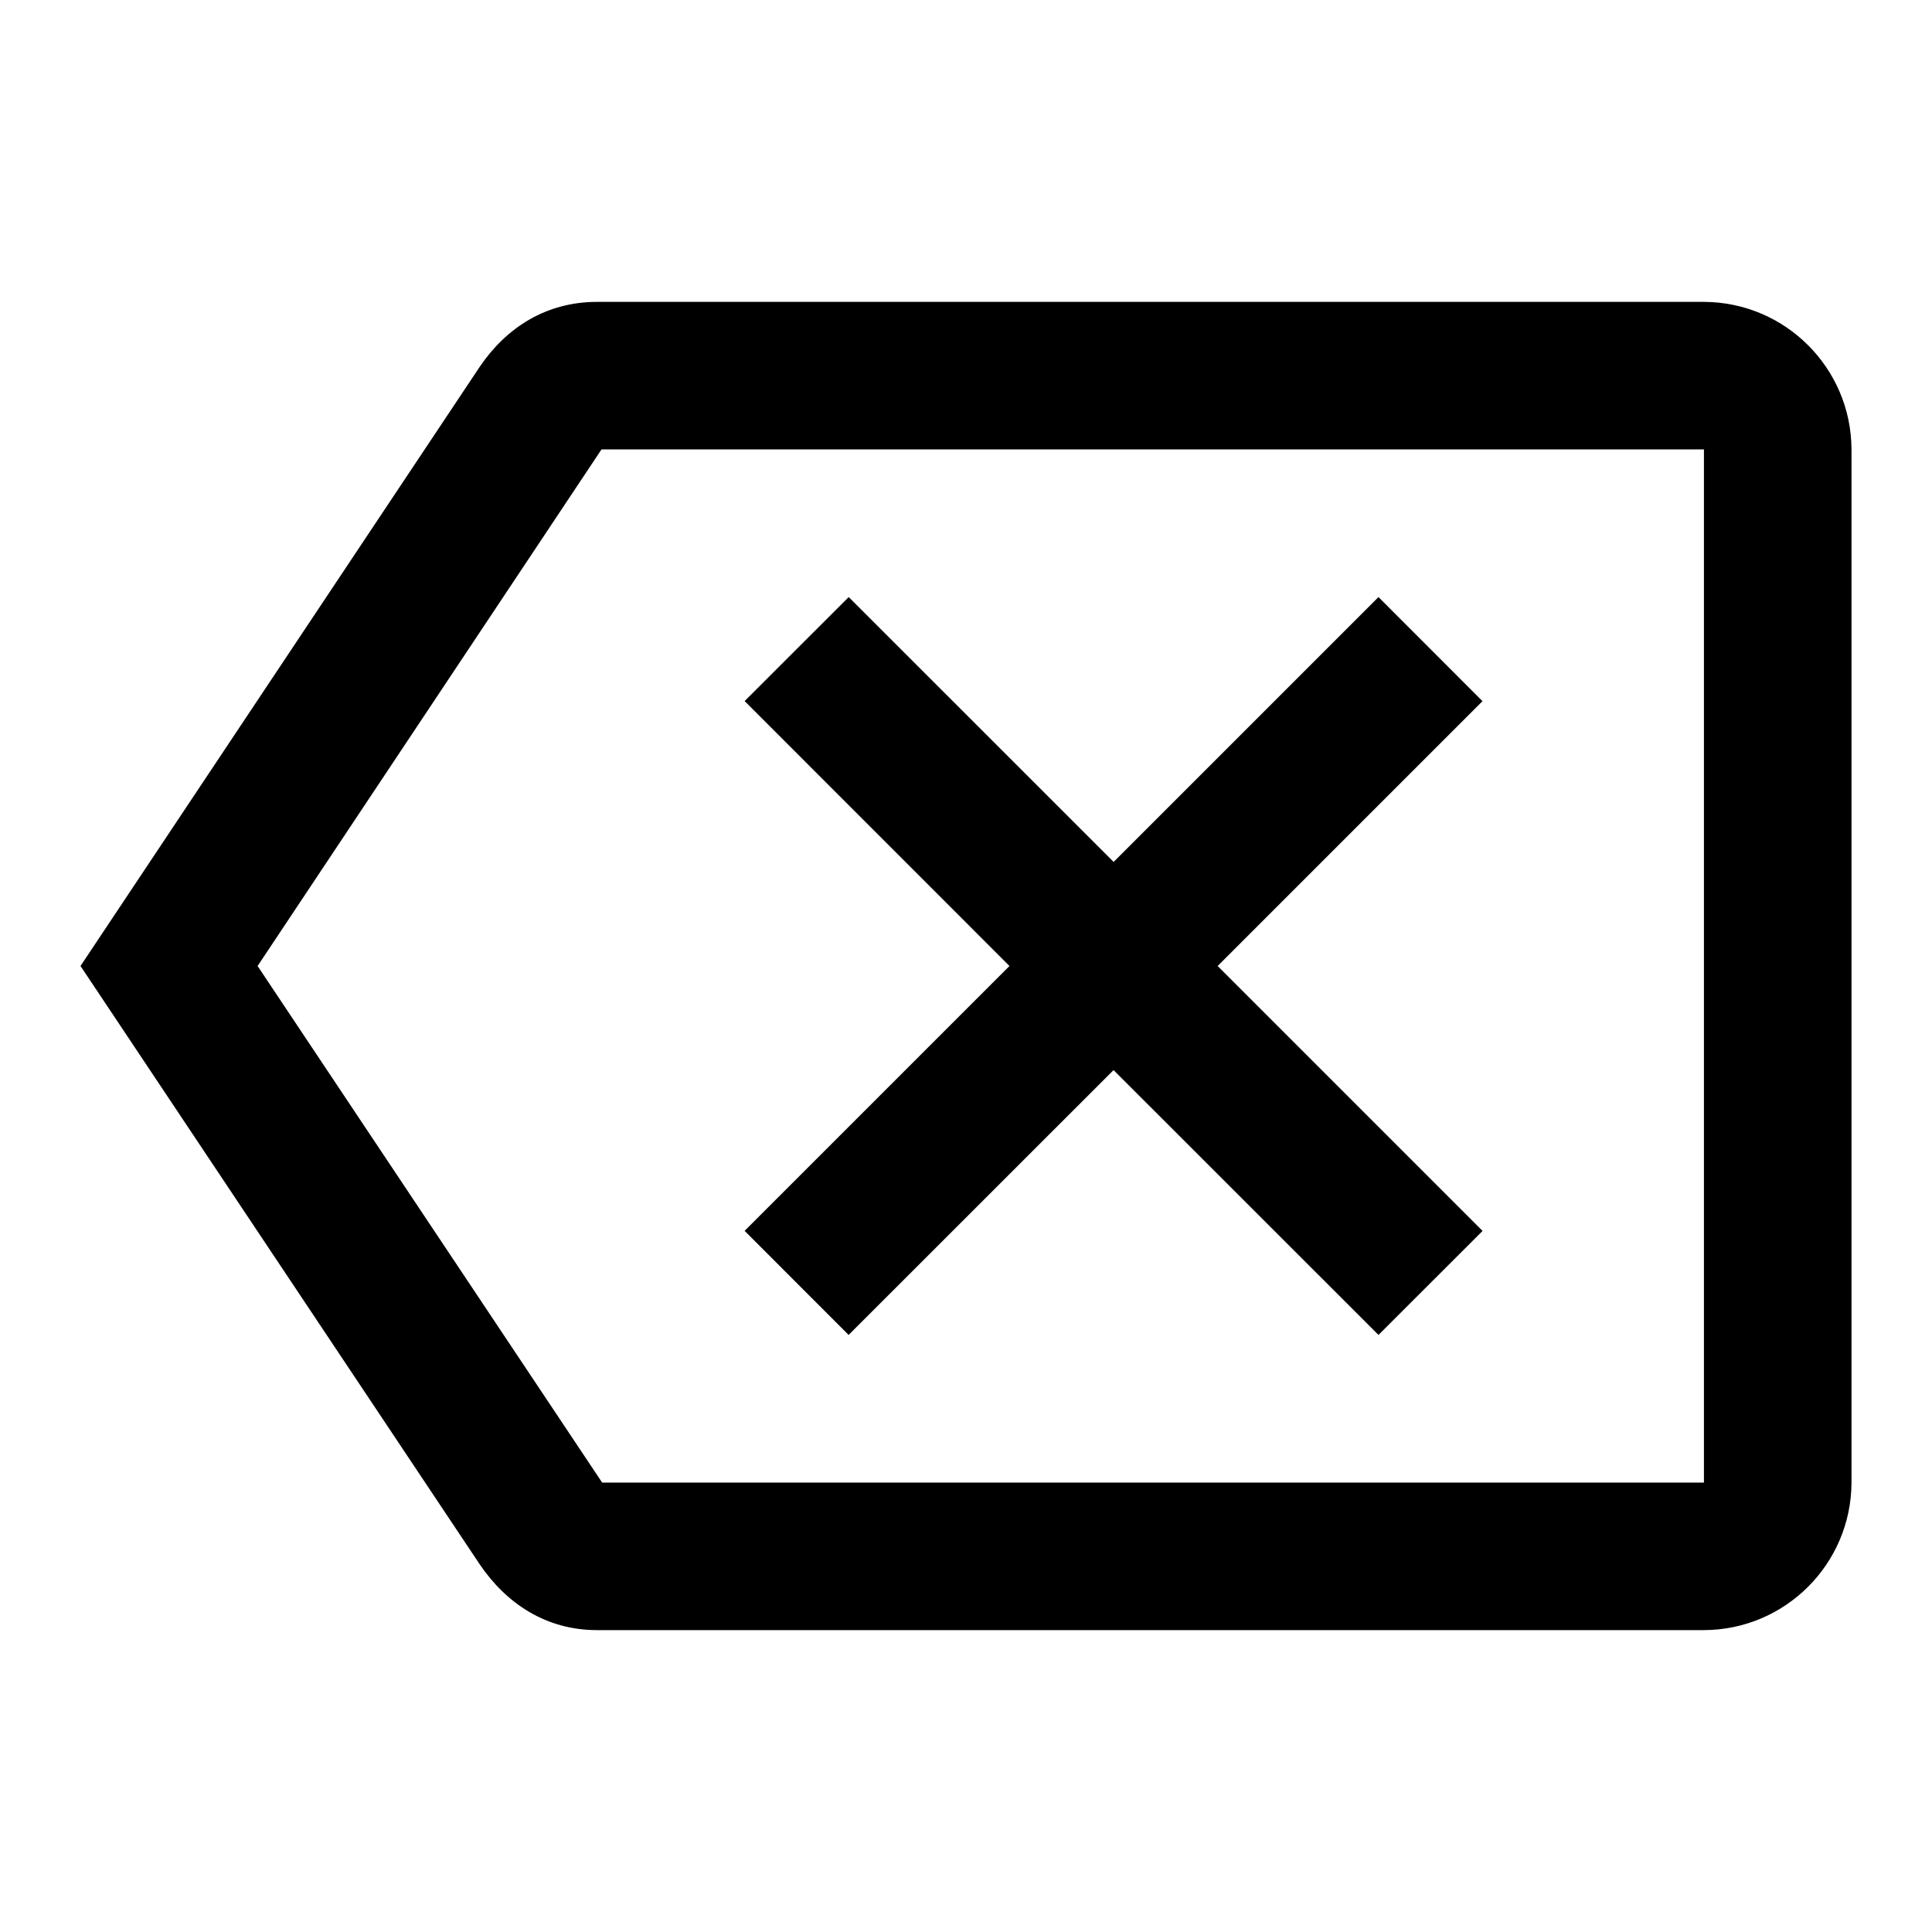
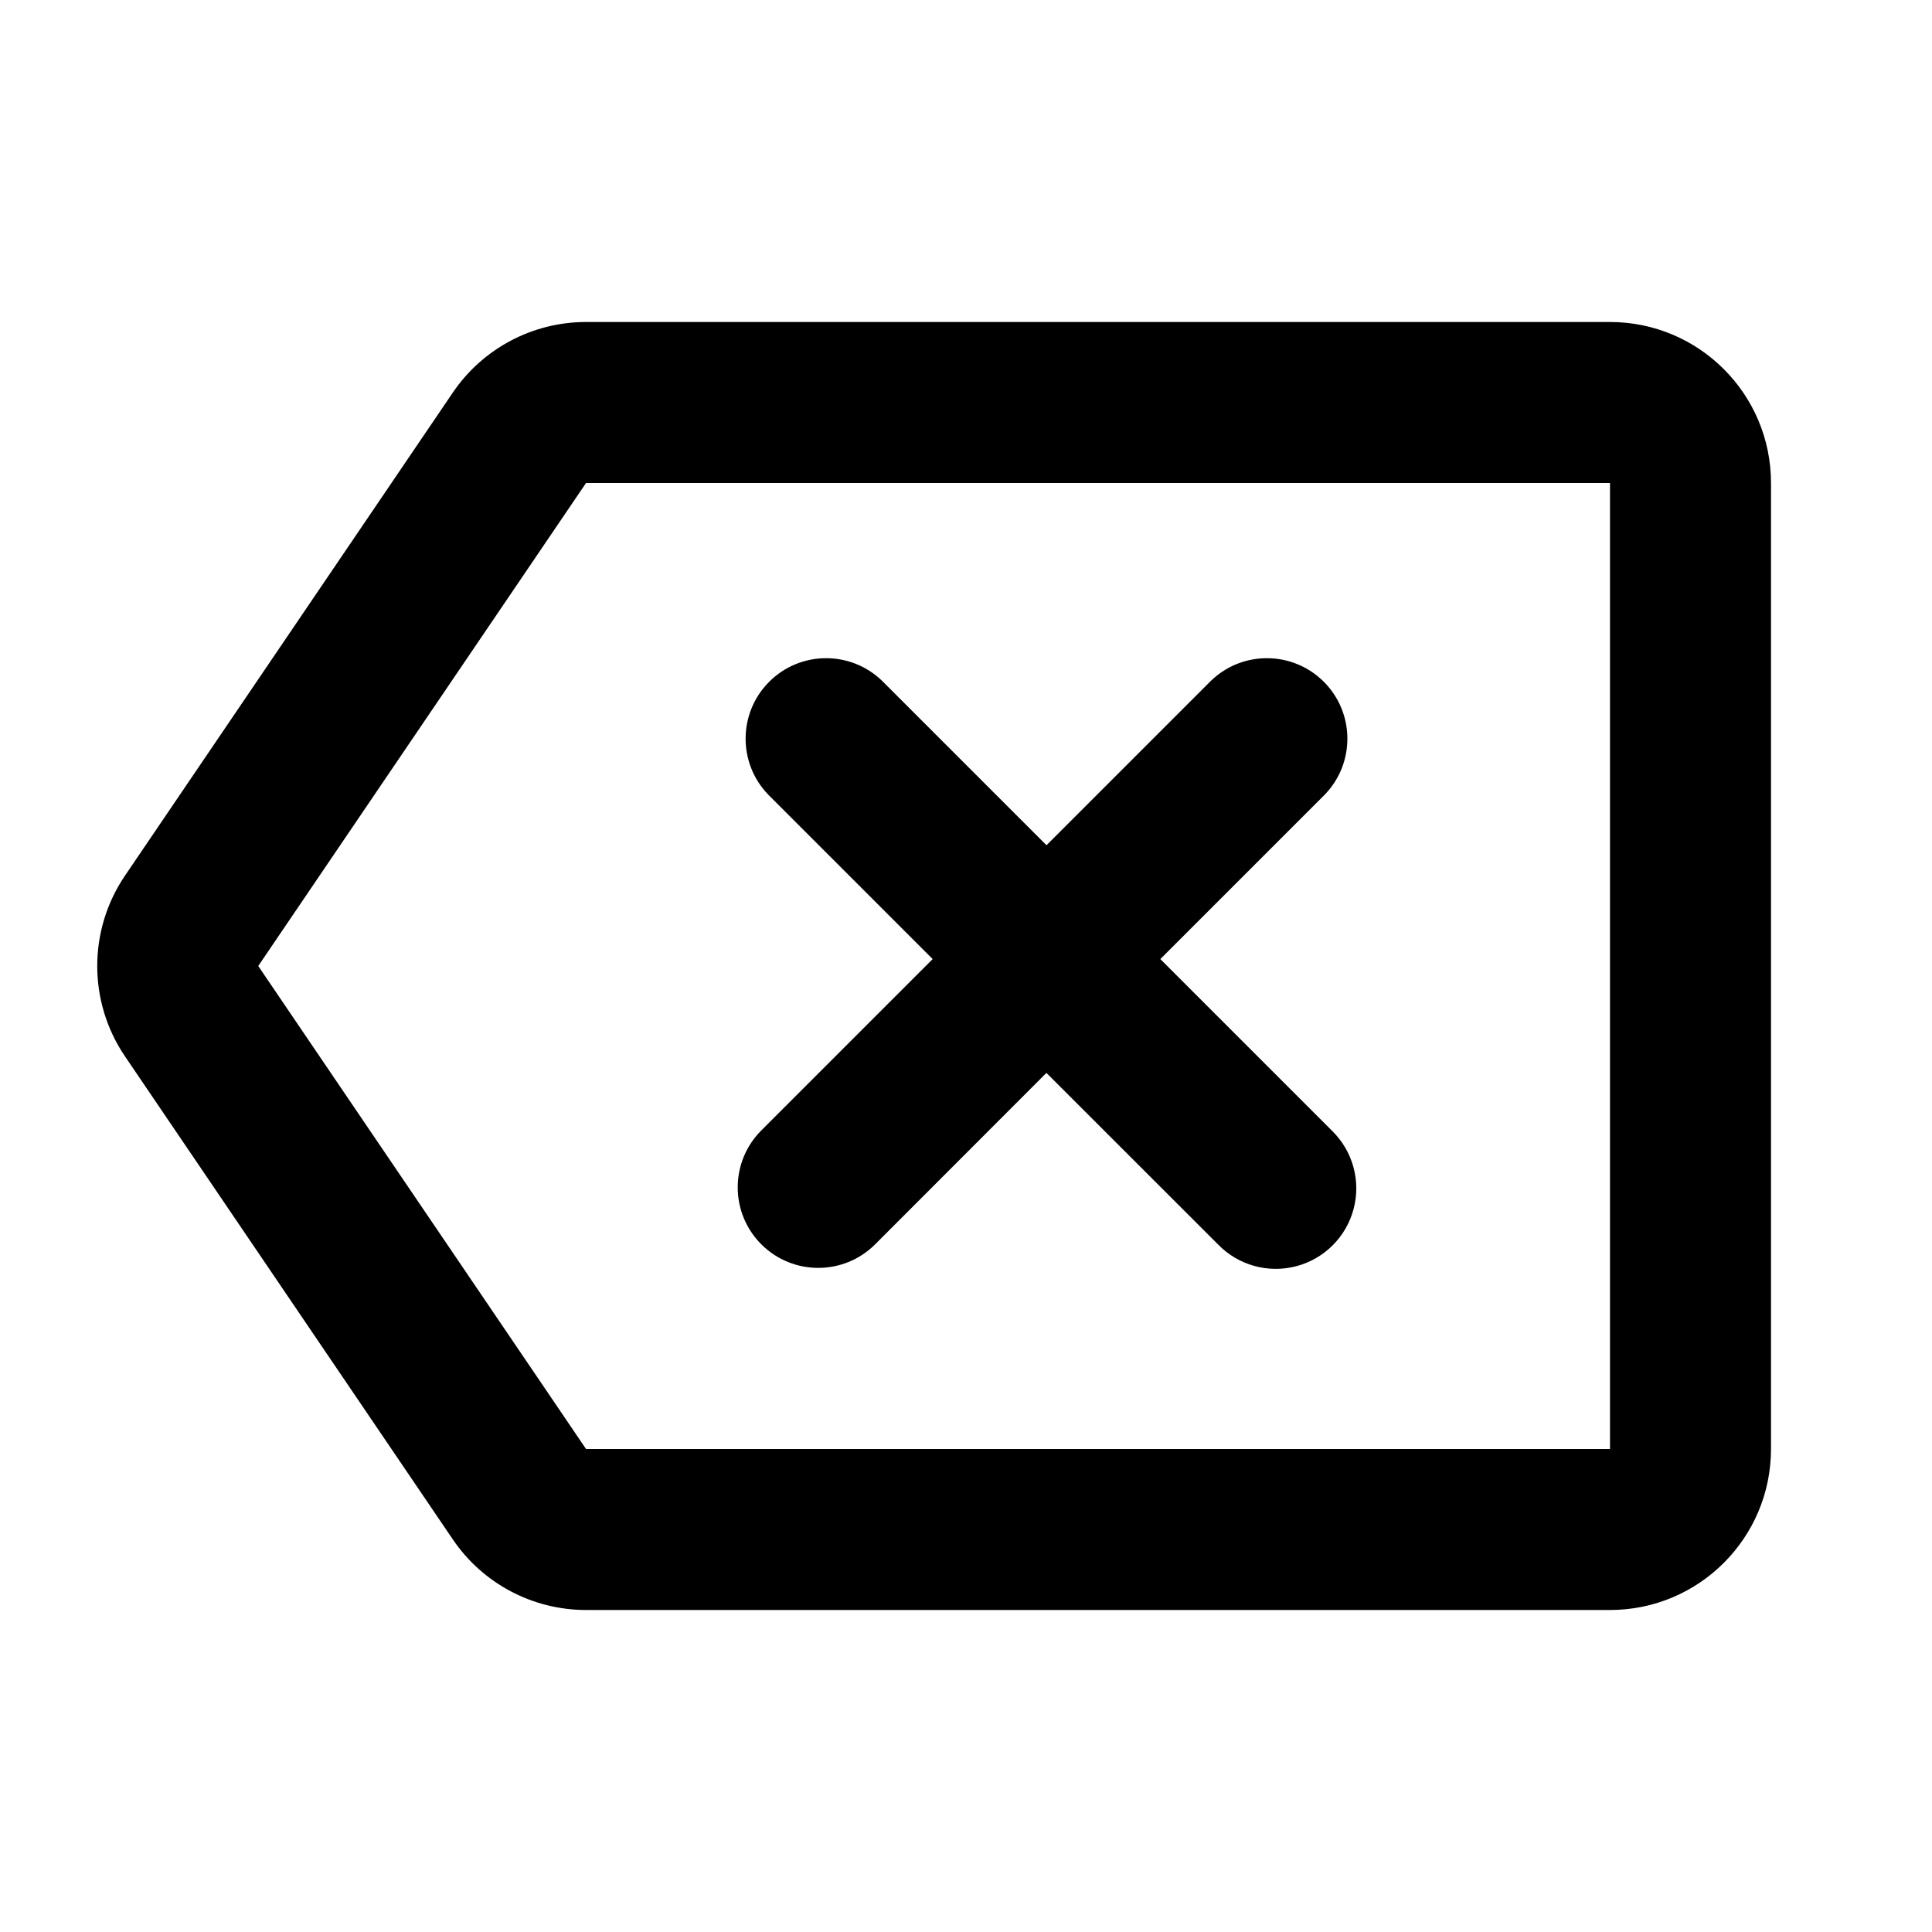
<svg xmlns="http://www.w3.org/2000/svg" width="24" height="24" fill="black" viewBox="0 0 24 24">
-   <path d="M21.167 3.75H7.417c-.633 0-1.128.32-1.458.807L1 12l4.96 7.434c.33.486.824.816 1.457.816h13.75A1.84 1.84 0 0 0 23 18.417V5.583a1.84 1.84 0 0 0-1.833-1.833m0 14.667H7.48L3.2 12l4.272-6.417h13.695zm-10.625-1.834 3.291-3.29 3.291 3.29 1.293-1.292L15.126 12l3.29-3.29-1.292-1.293-3.29 3.29-3.291-3.29L9.25 8.709 12.54 12l-3.29 3.29z" />
+   <path d="M15.043 8.457a1 1 0 0 1 1.414 1.414l-2.043 2.043 2.129 2.129a1 1 0 1 1-1.414 1.414l-2.13-2.129-2.127 2.129a1 1 0 0 1-1.415-1.414l2.129-2.129-2.043-2.043a1 1 0 0 1 1.414-1.414L13 10.5z" />
+   <path fill-rule="evenodd" d="M20 4a2 2 0 0 1 2 2v12a2 2 0 0 1-2 2H7.28a2 2 0 0 1-1.655-.877l-4.072-6a2 2 0 0 1 0-2.246l4.072-6A2 2 0 0 1 7.28 4zM3.208 12l4.072 6H20V6H7.28z" clip-rule="evenodd" />
</svg>
